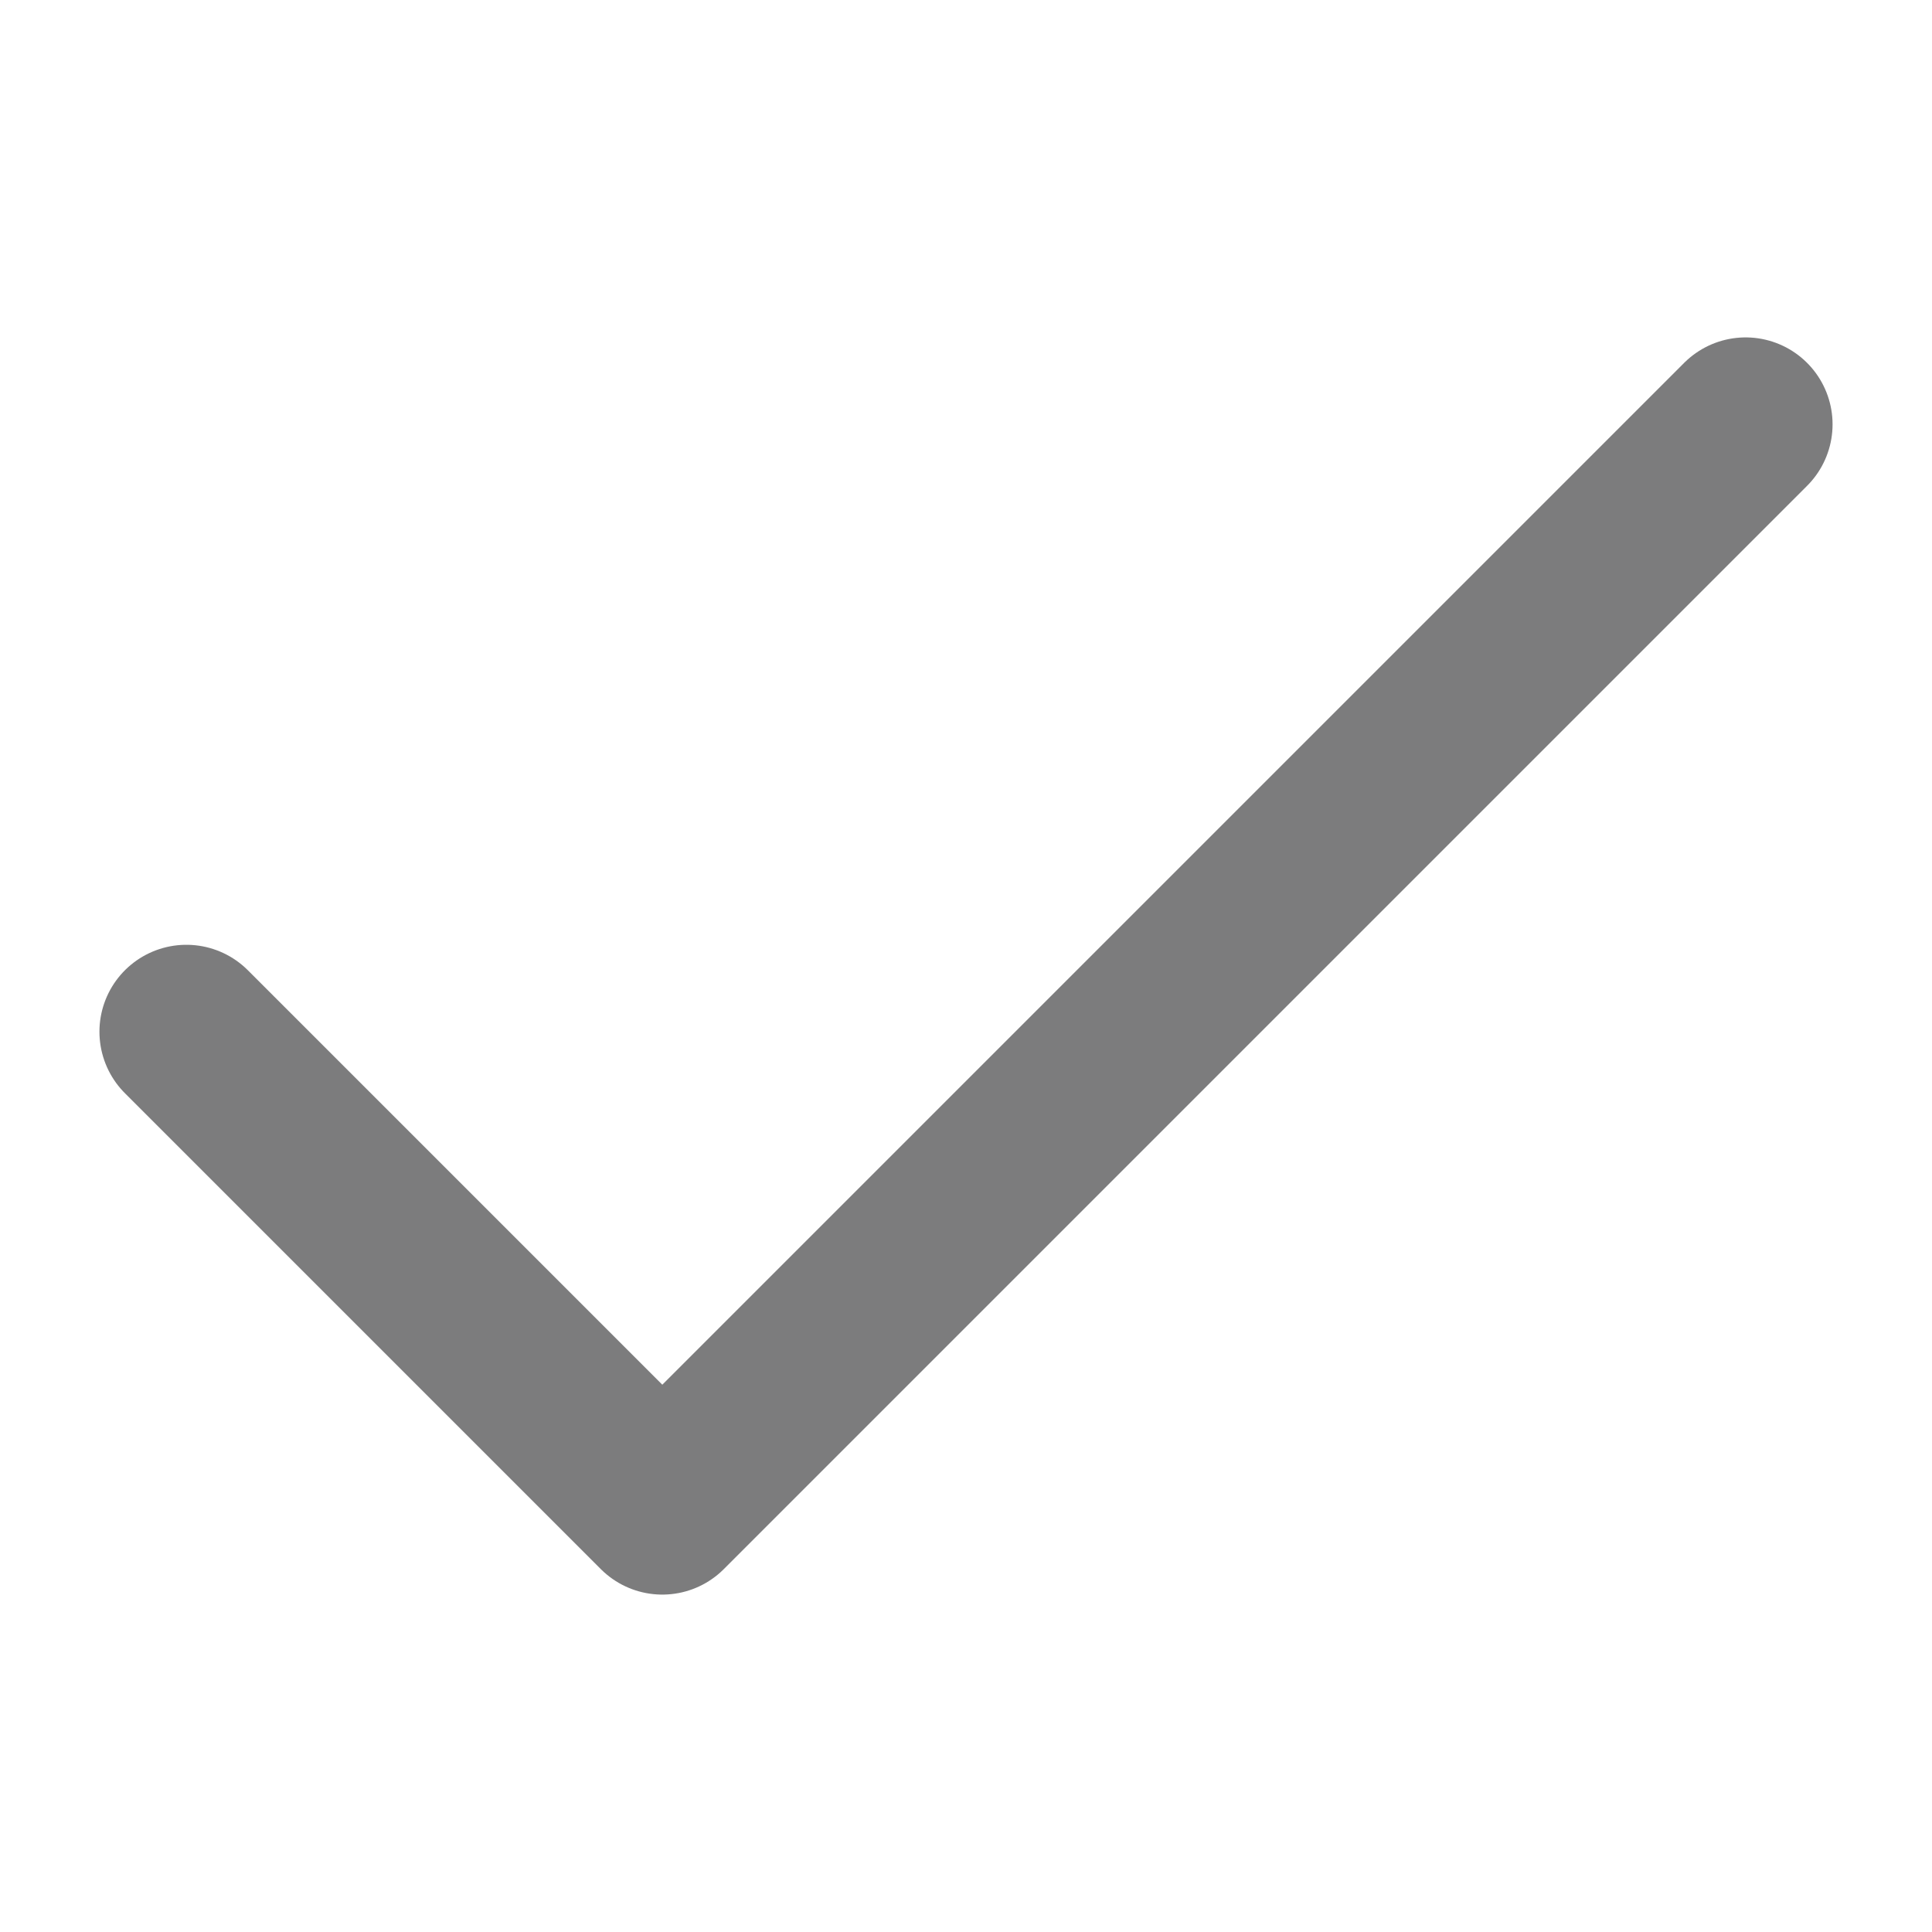
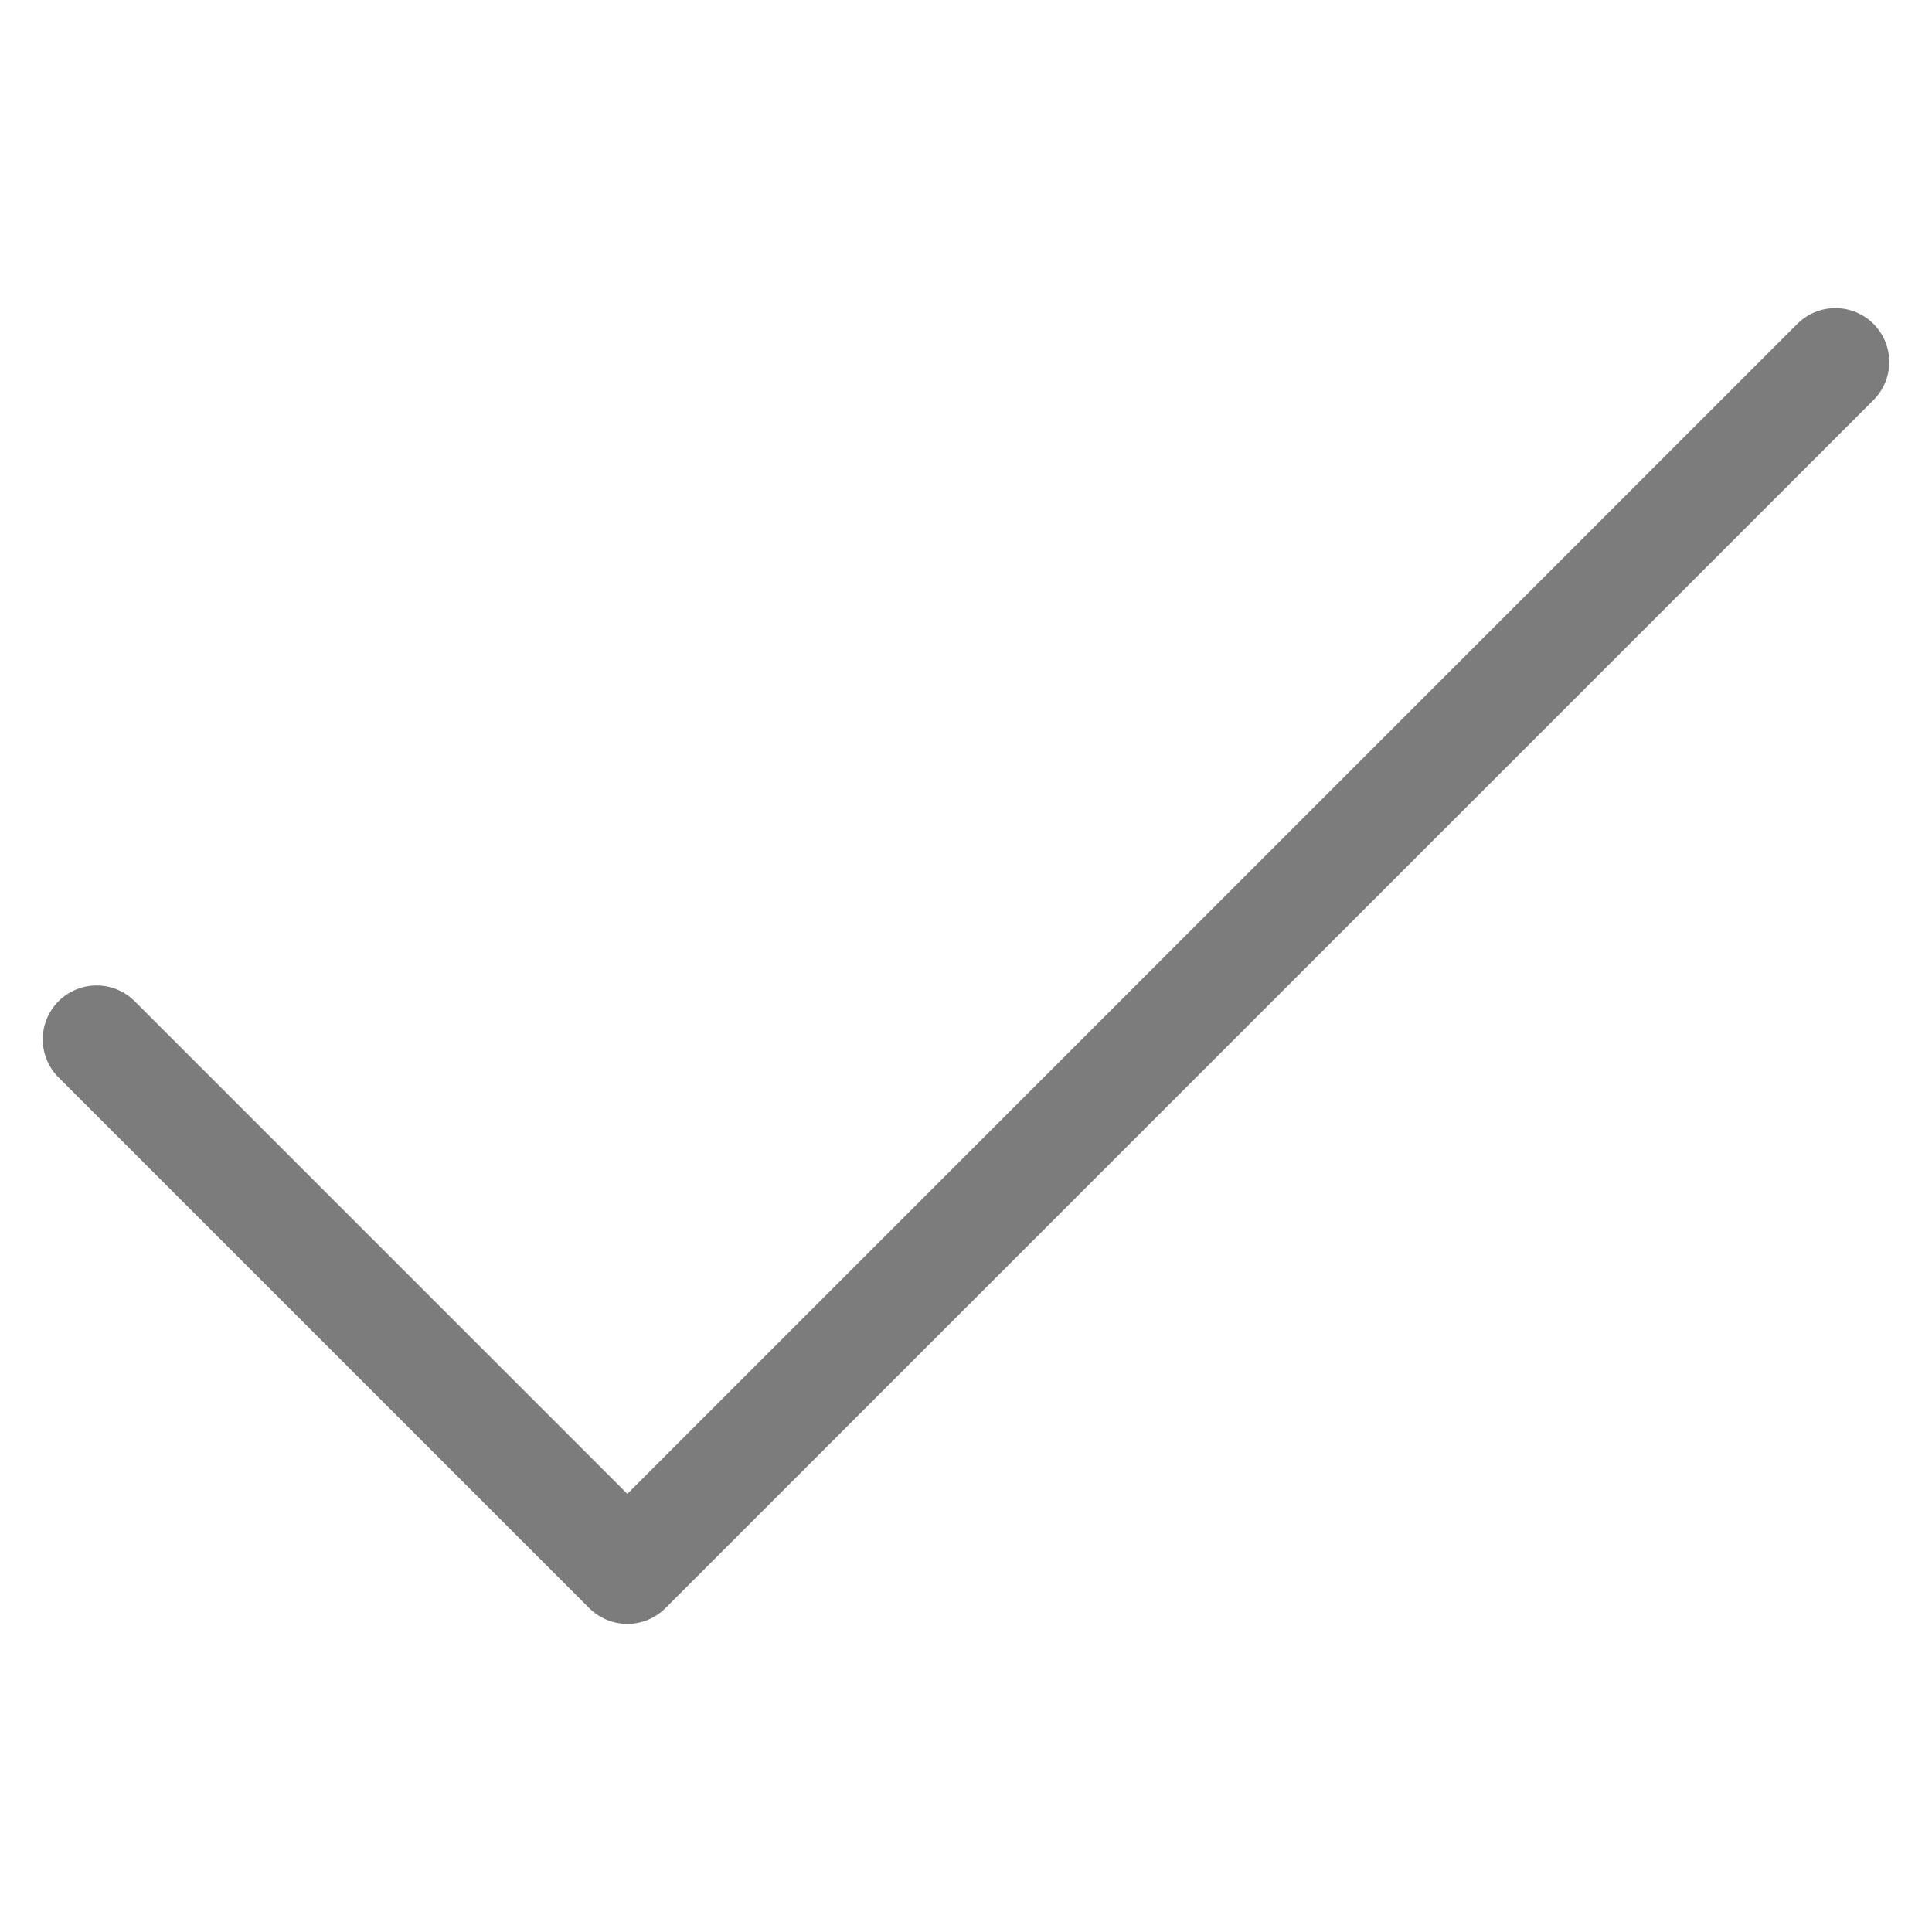
<svg xmlns="http://www.w3.org/2000/svg" width="100%" height="100%" viewBox="0 0 100 100" version="1.1" xml:space="preserve" style="fill-rule:evenodd;clip-rule:evenodd;stroke-linecap:round;stroke-linejoin:round;stroke-miterlimit:1.5;">
-   <path d="M9.647,53.402L34.281,78.036L90.353,21.964" style="fill:none;stroke:rgb(124,124,125);stroke-width:9px;" />
+   <g transform="matrix(1.11516,0,0,1.11516,-5.75794,-5.75794)">
+     <path d="M9.647,53.402L34.281,78.036L90.353,21.964" style="fill:none;stroke:rgb(124,124,125);stroke-width:5px;" />
+   </g>
</svg>
